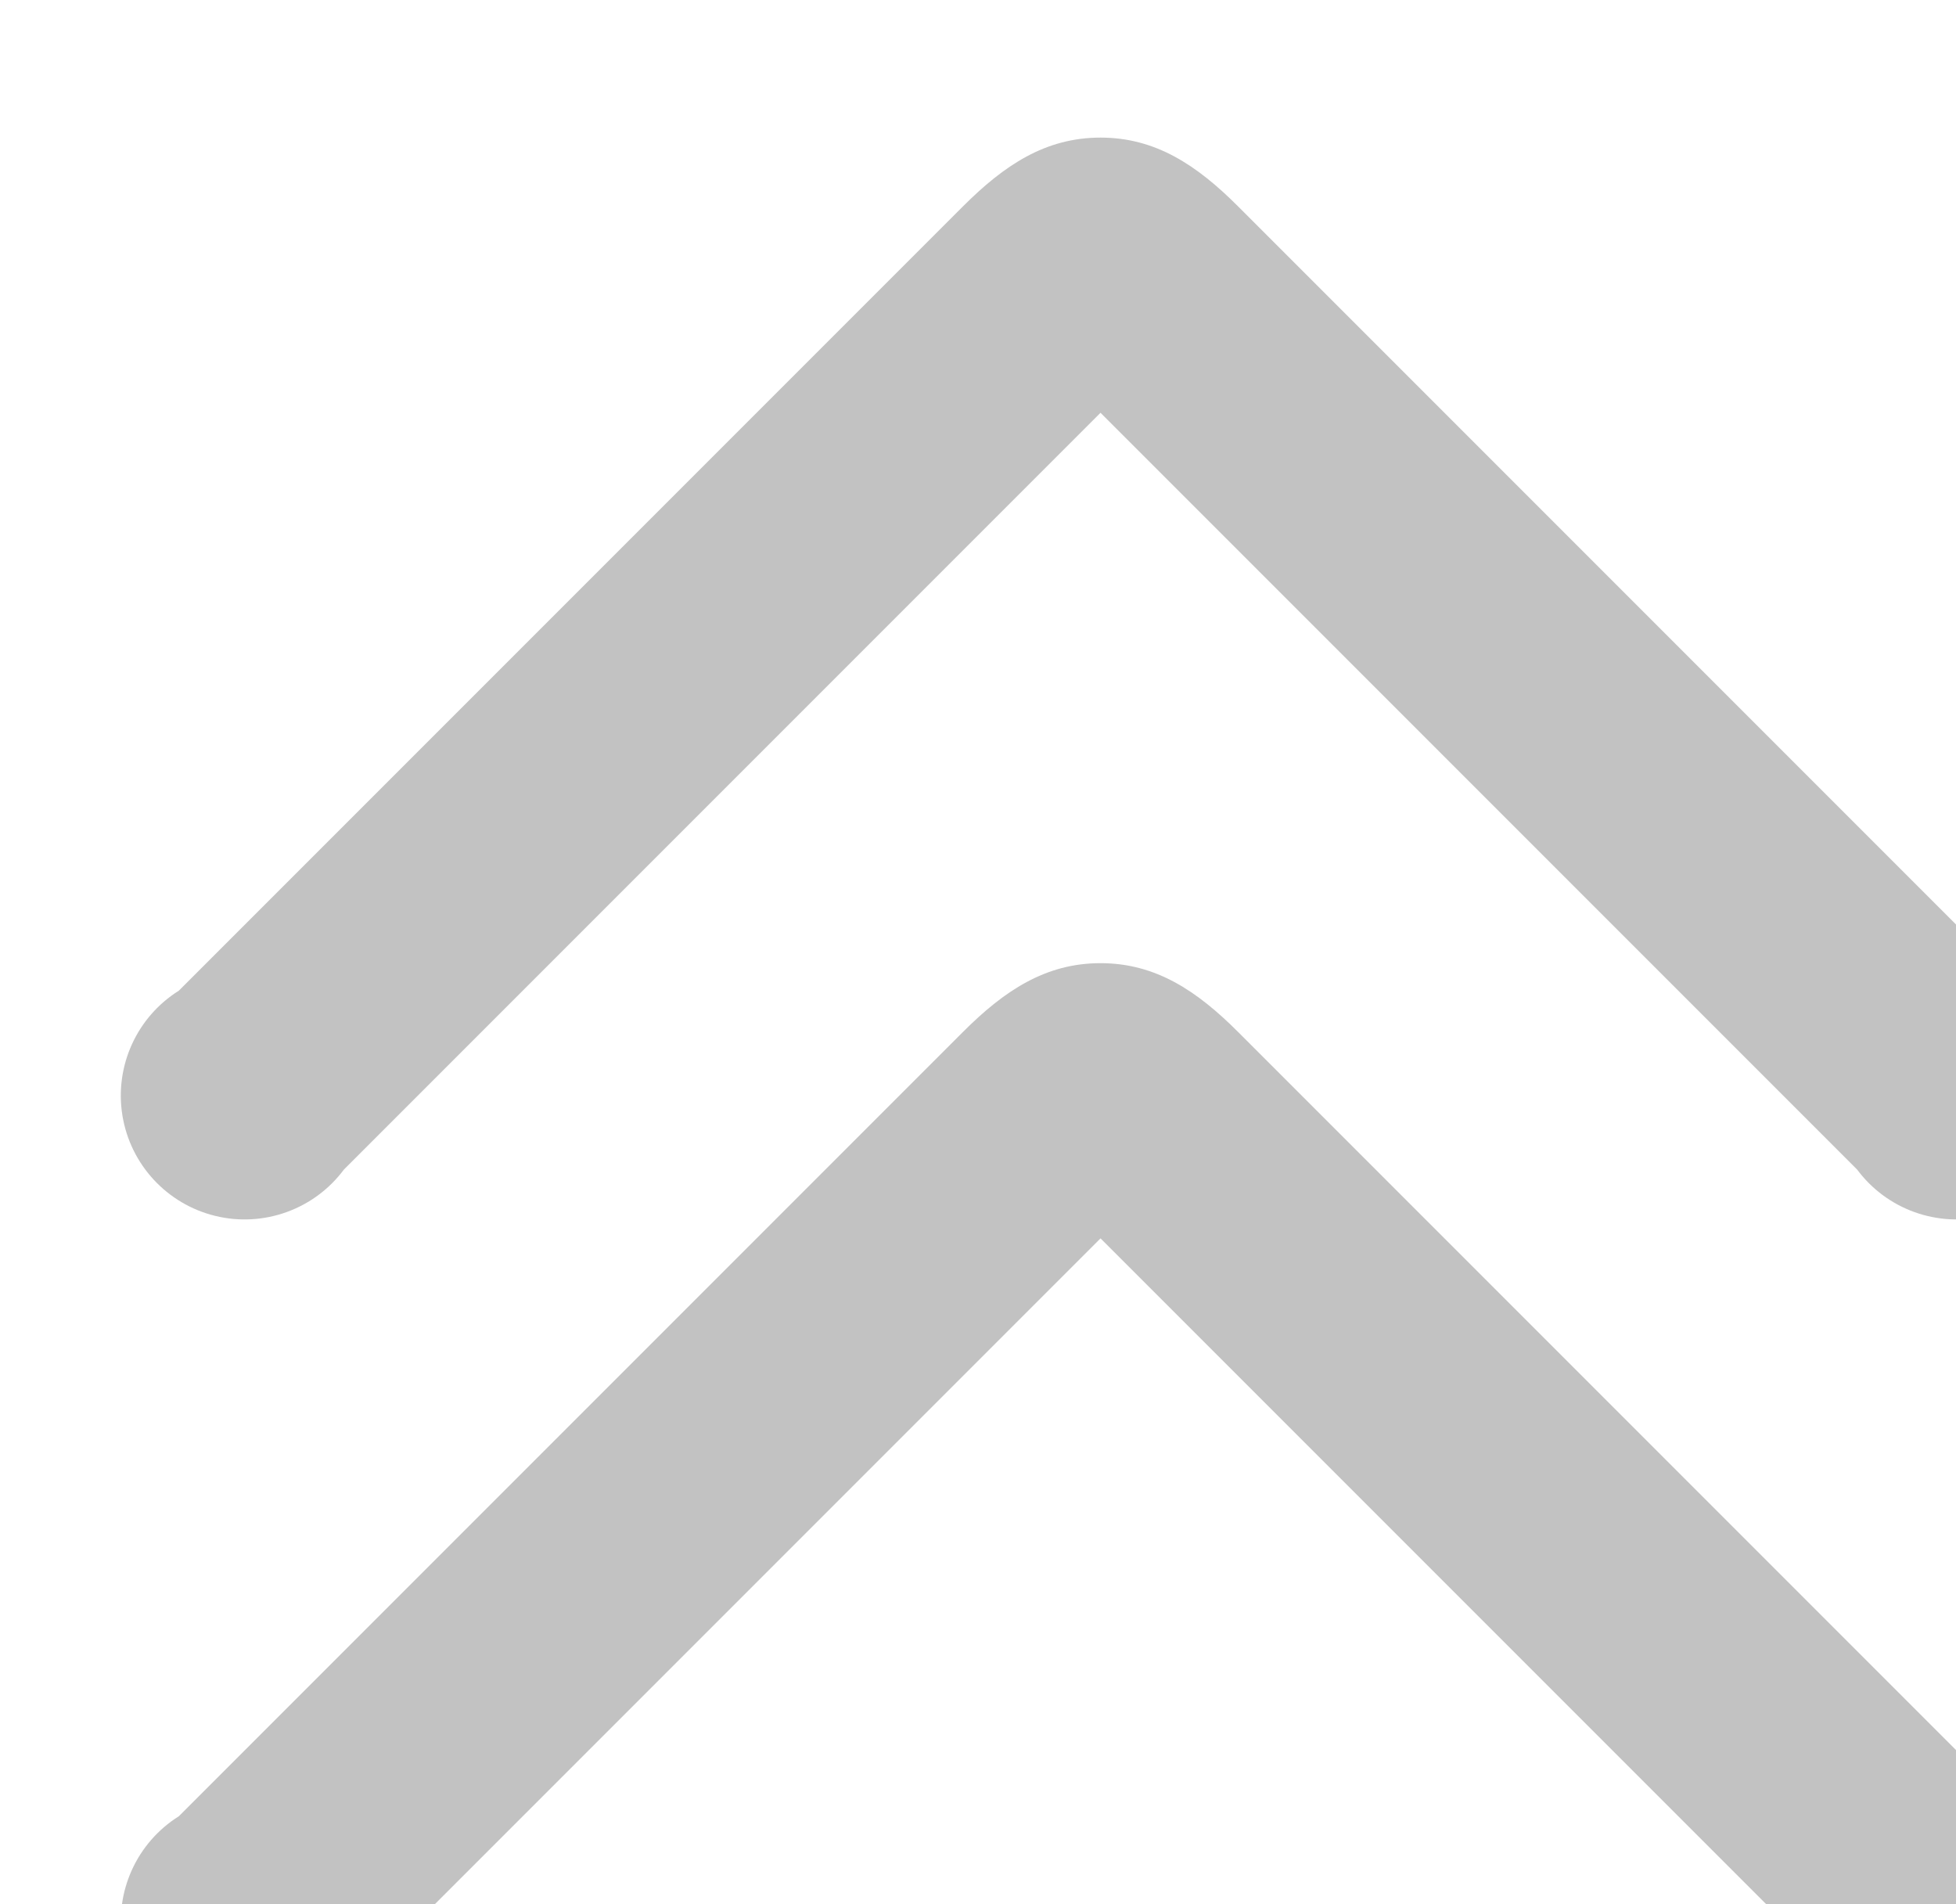
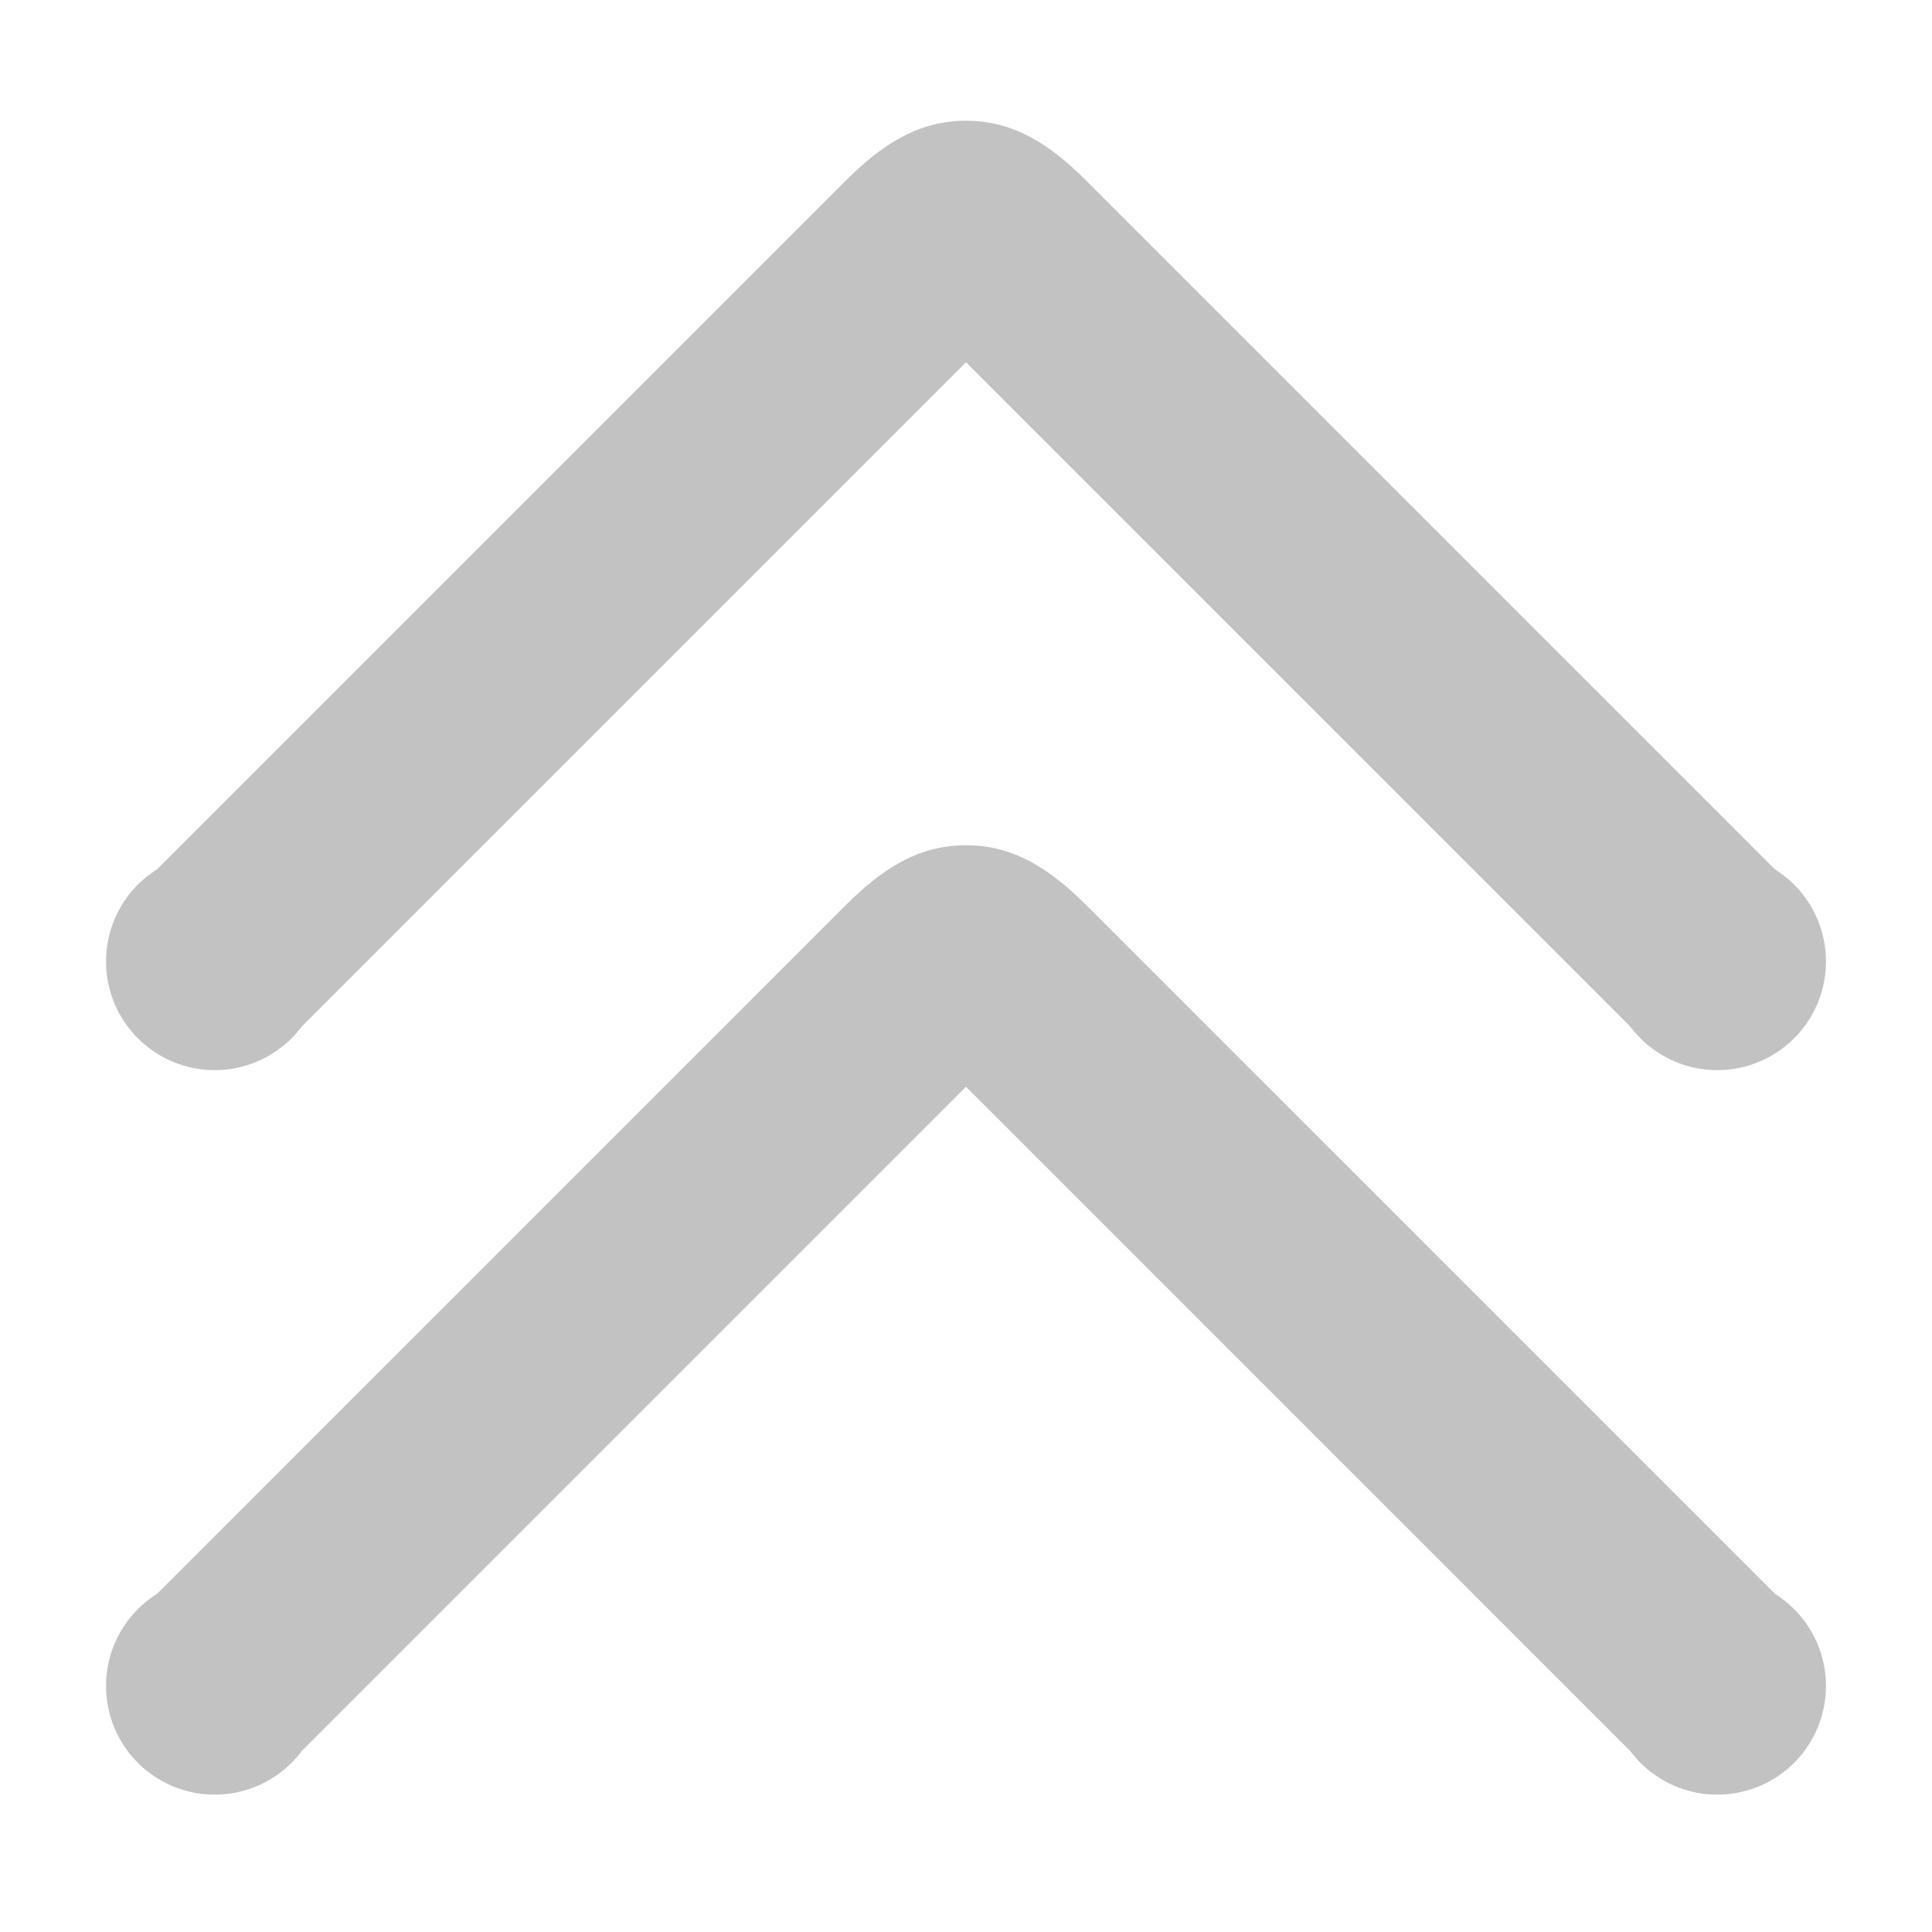
- <svg xmlns="http://www.w3.org/2000/svg">
+ <svg xmlns="http://www.w3.org/2000/svg" width="16" height="16">
  <path fill="#333" d="M8 1c.4 0 .7.2 1 .5l5.7 5.7a.9.9 0 1 1-1.2 1.3L8 3 2.5 8.5a.9.9 0 1 1-1.2-1.3L7 1.5c.3-.3.6-.5 1-.5zm0 6c.4 0 .7.2 1 .5l5.7 5.7a.9.9 0 1 1-1.2 1.3L8 9l-5.5 5.5a.9.9 0 1 1-1.2-1.3L7 7.5c.3-.3.6-.5 1-.5z" opacity=".3" />
</svg>
